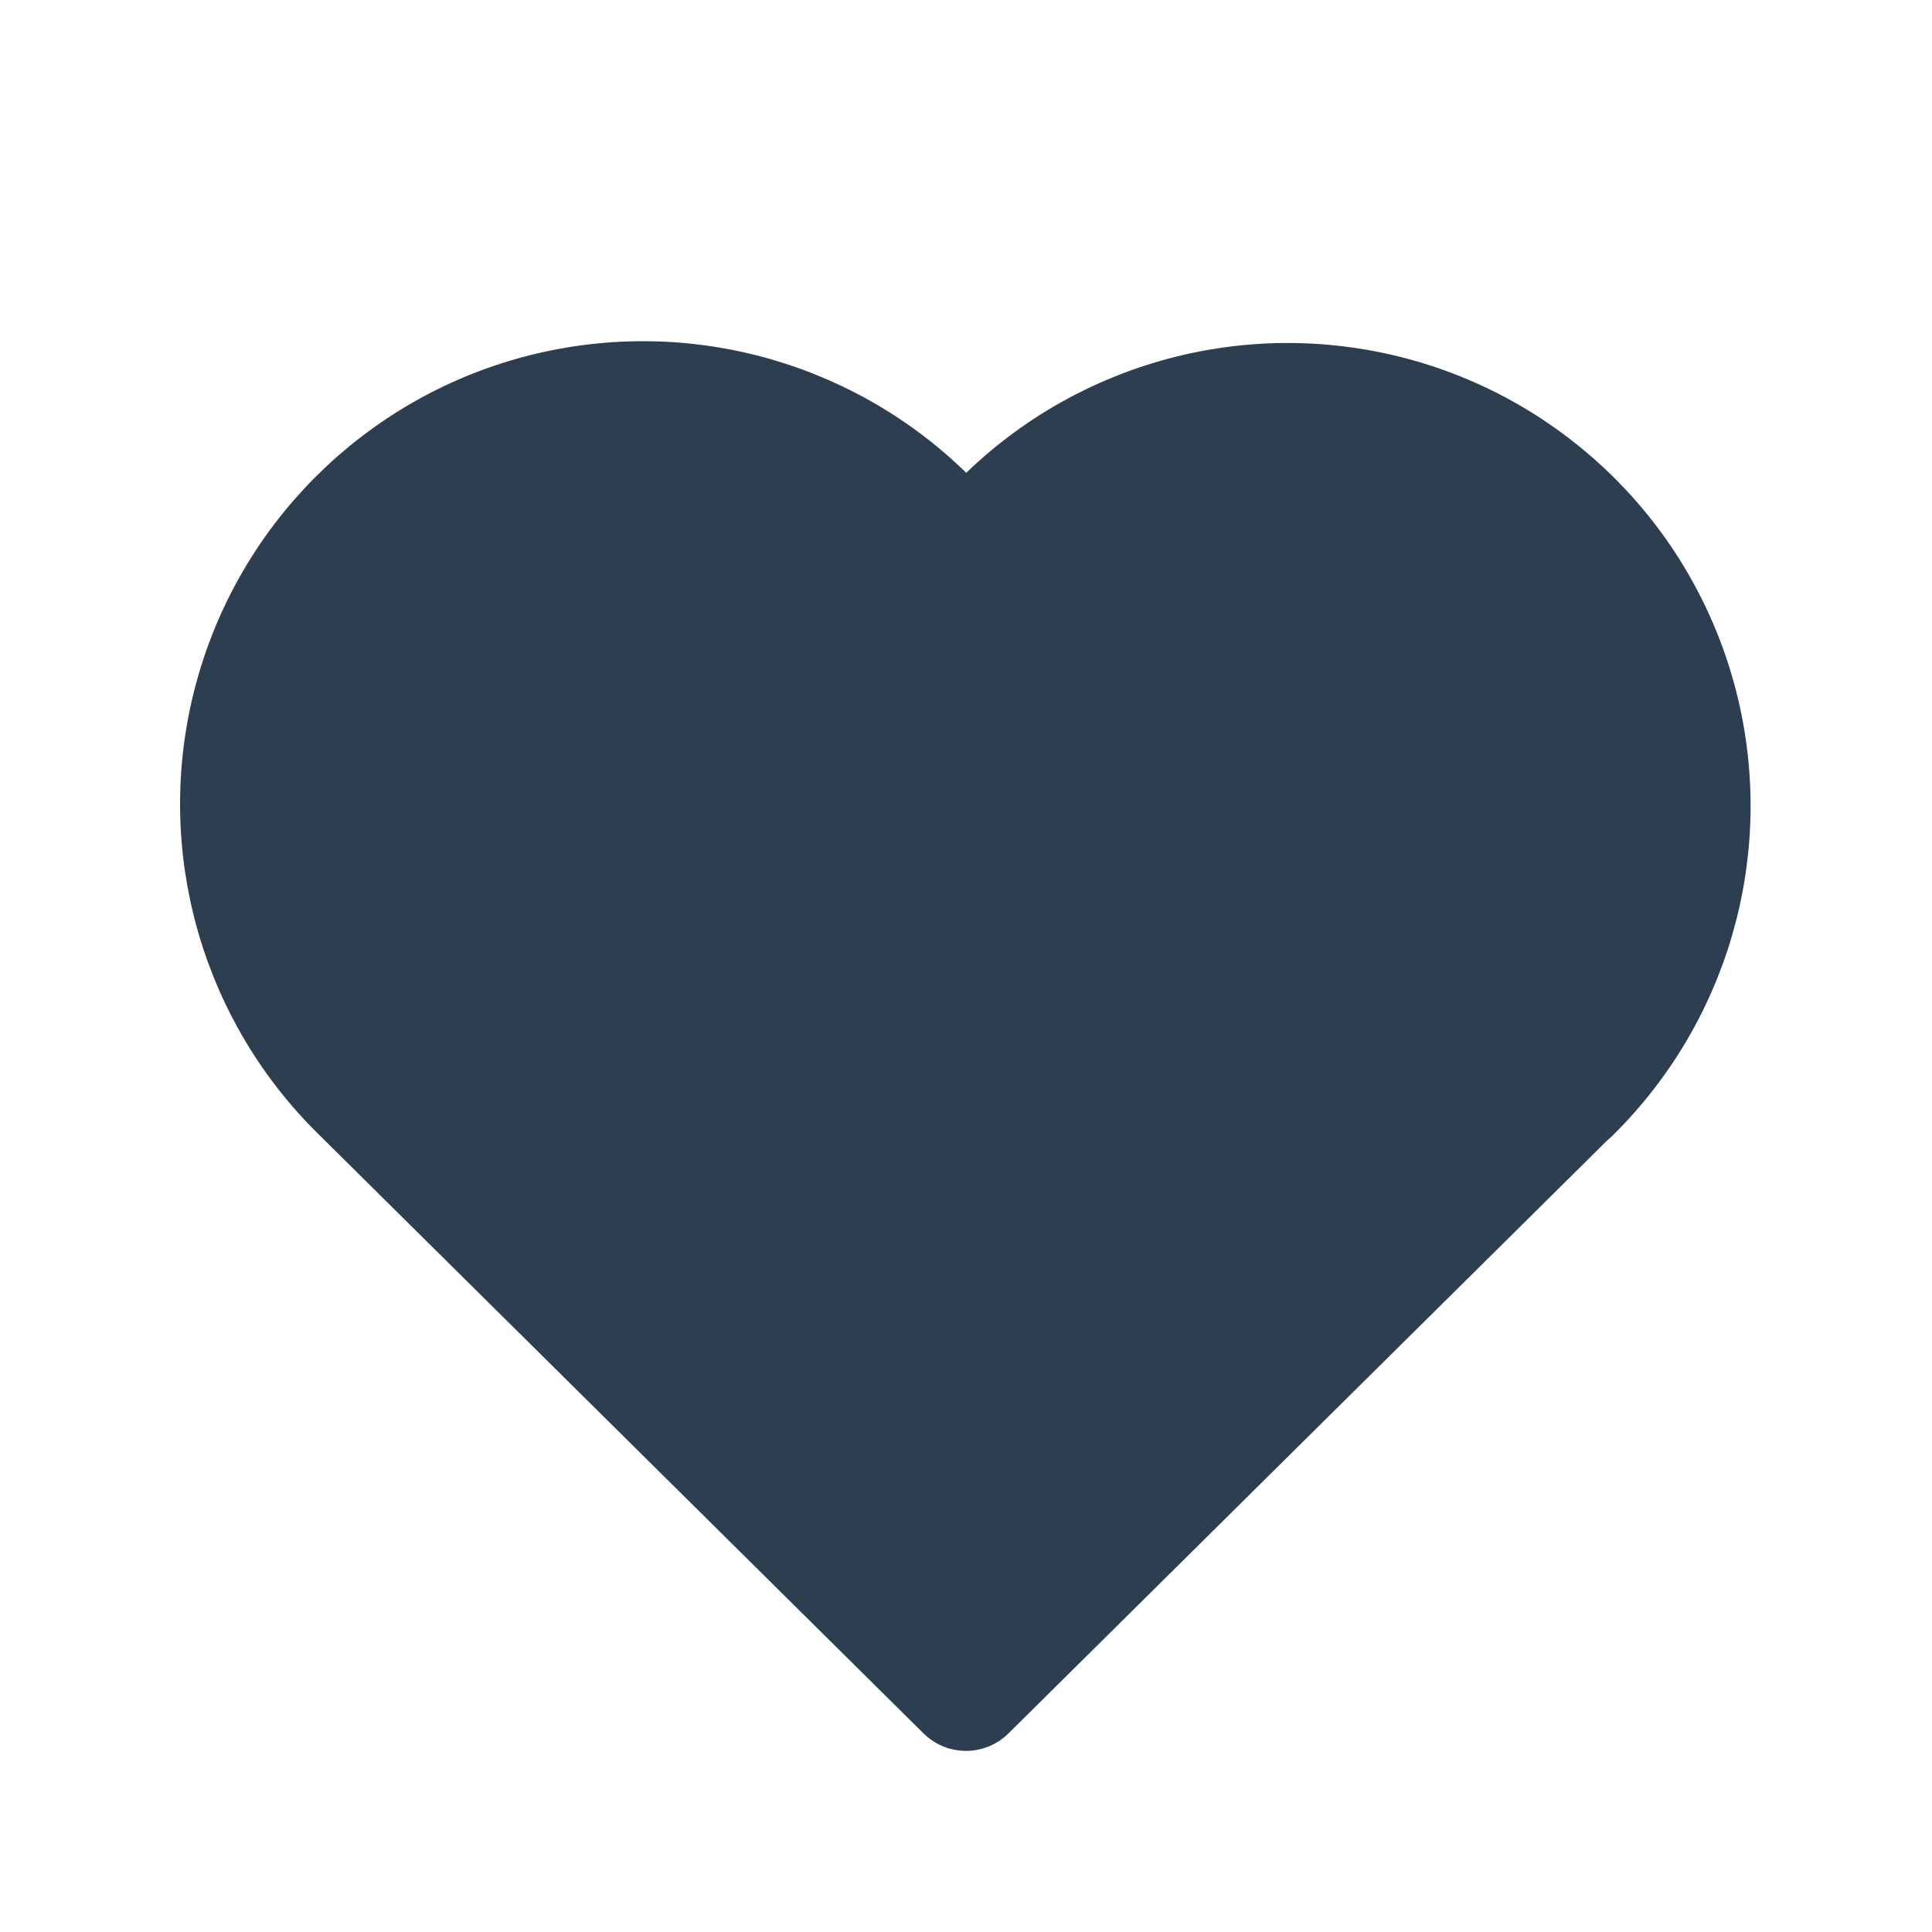
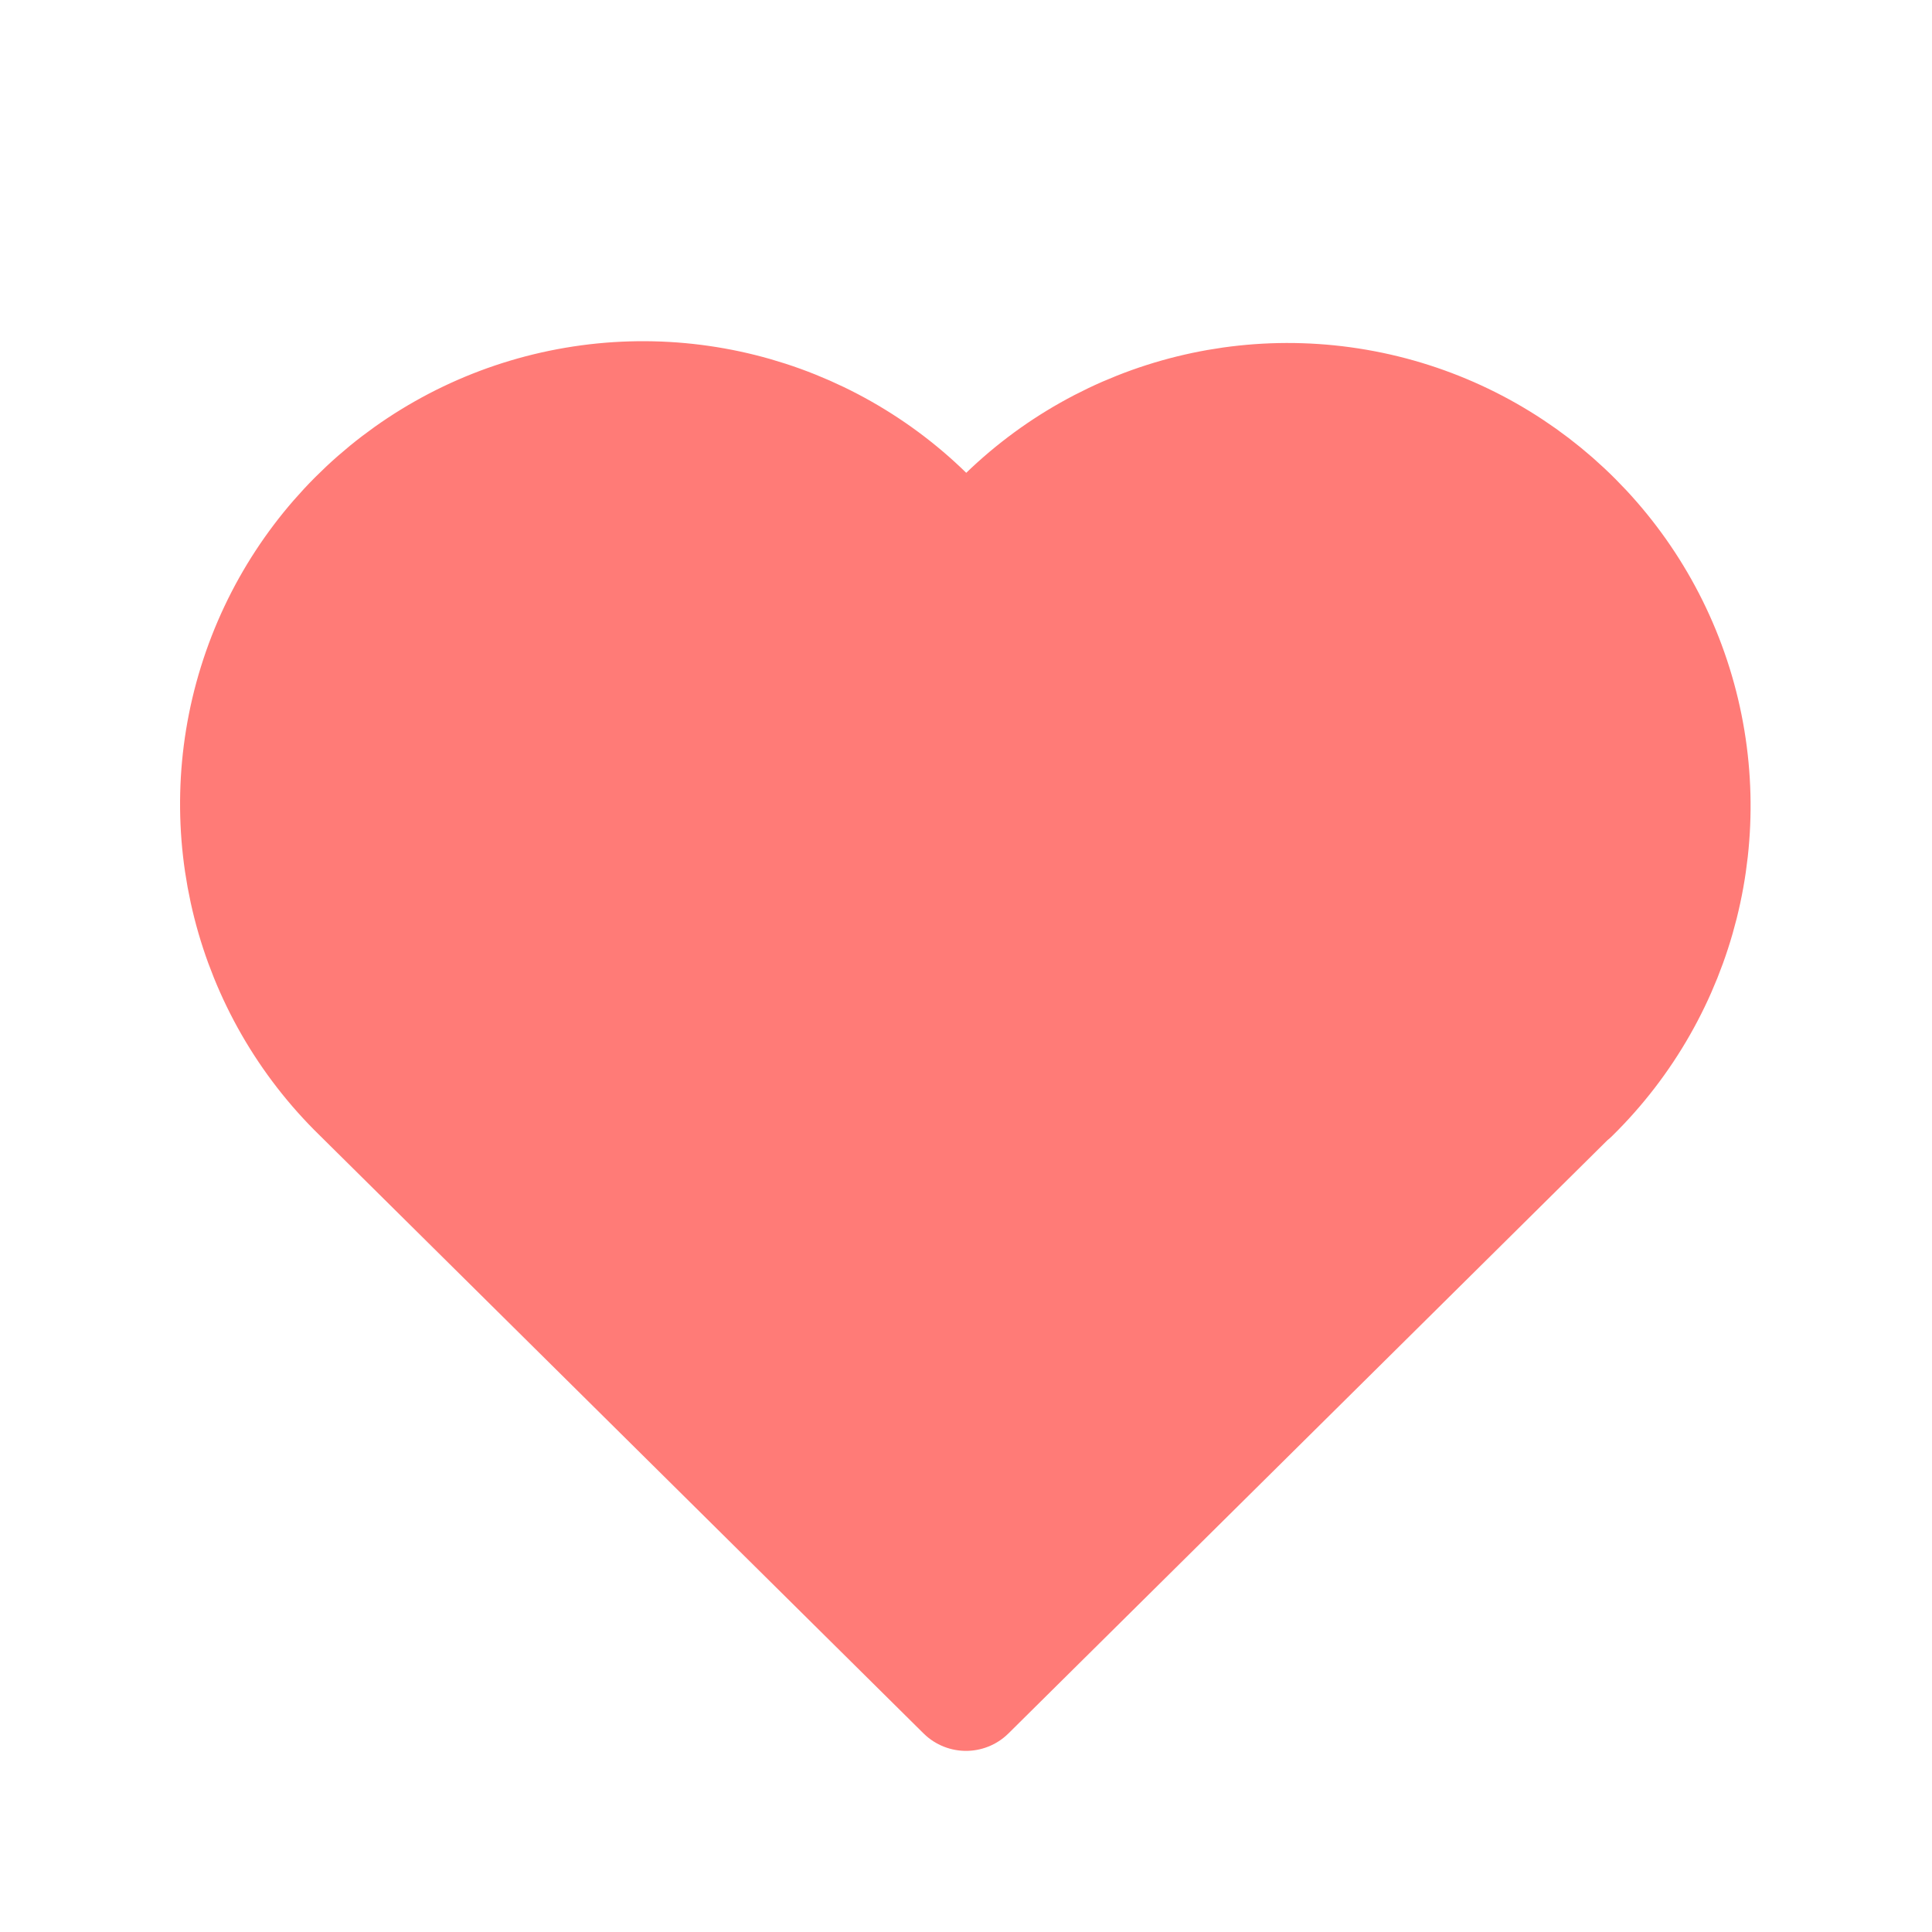
- <svg xmlns="http://www.w3.org/2000/svg" class="icon icon-tabler icon-tabler-heart" width="44" height="44" viewBox="0 0 24 24" stroke-width="1.5" stroke="#2c3e50" fill="#2c3e50" stroke-linecap="round" stroke-linejoin="round">
+ <svg xmlns="http://www.w3.org/2000/svg" class="icon icon-tabler icon-tabler-heart" width="44" height="44" viewBox="0 0 24 24" stroke-width="1.5" stroke="#FF7B77" fill="#FF7B77" stroke-linecap="round" stroke-linejoin="round">
  <path stroke="none" d="M0 0h24v24H0z" fill="none" />
  <path d="M19.5 13.572l-7.5 7.428l-7.5 -7.428m0 0a5 5 0 1 1 7.5 -6.566a5 5 0 1 1 7.5 6.572" />
</svg>
